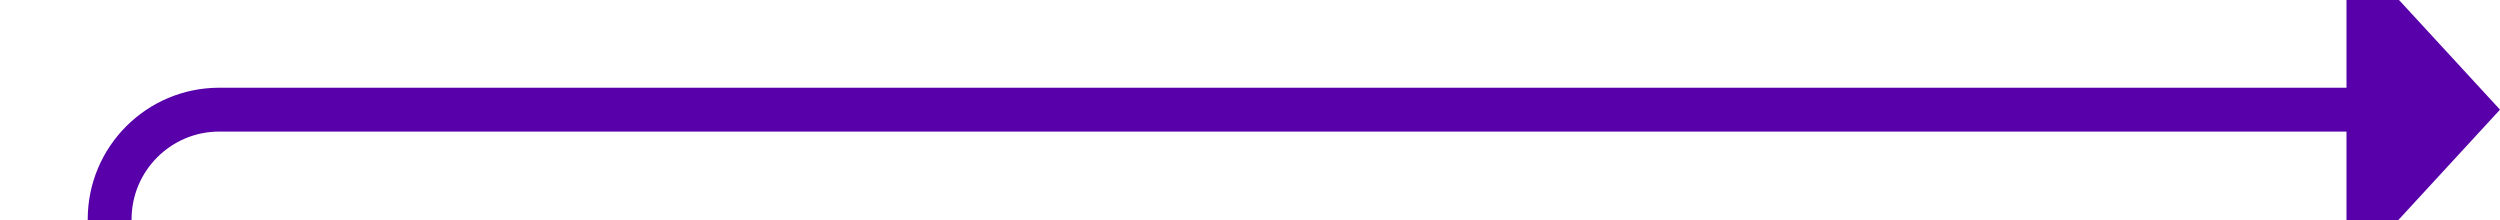
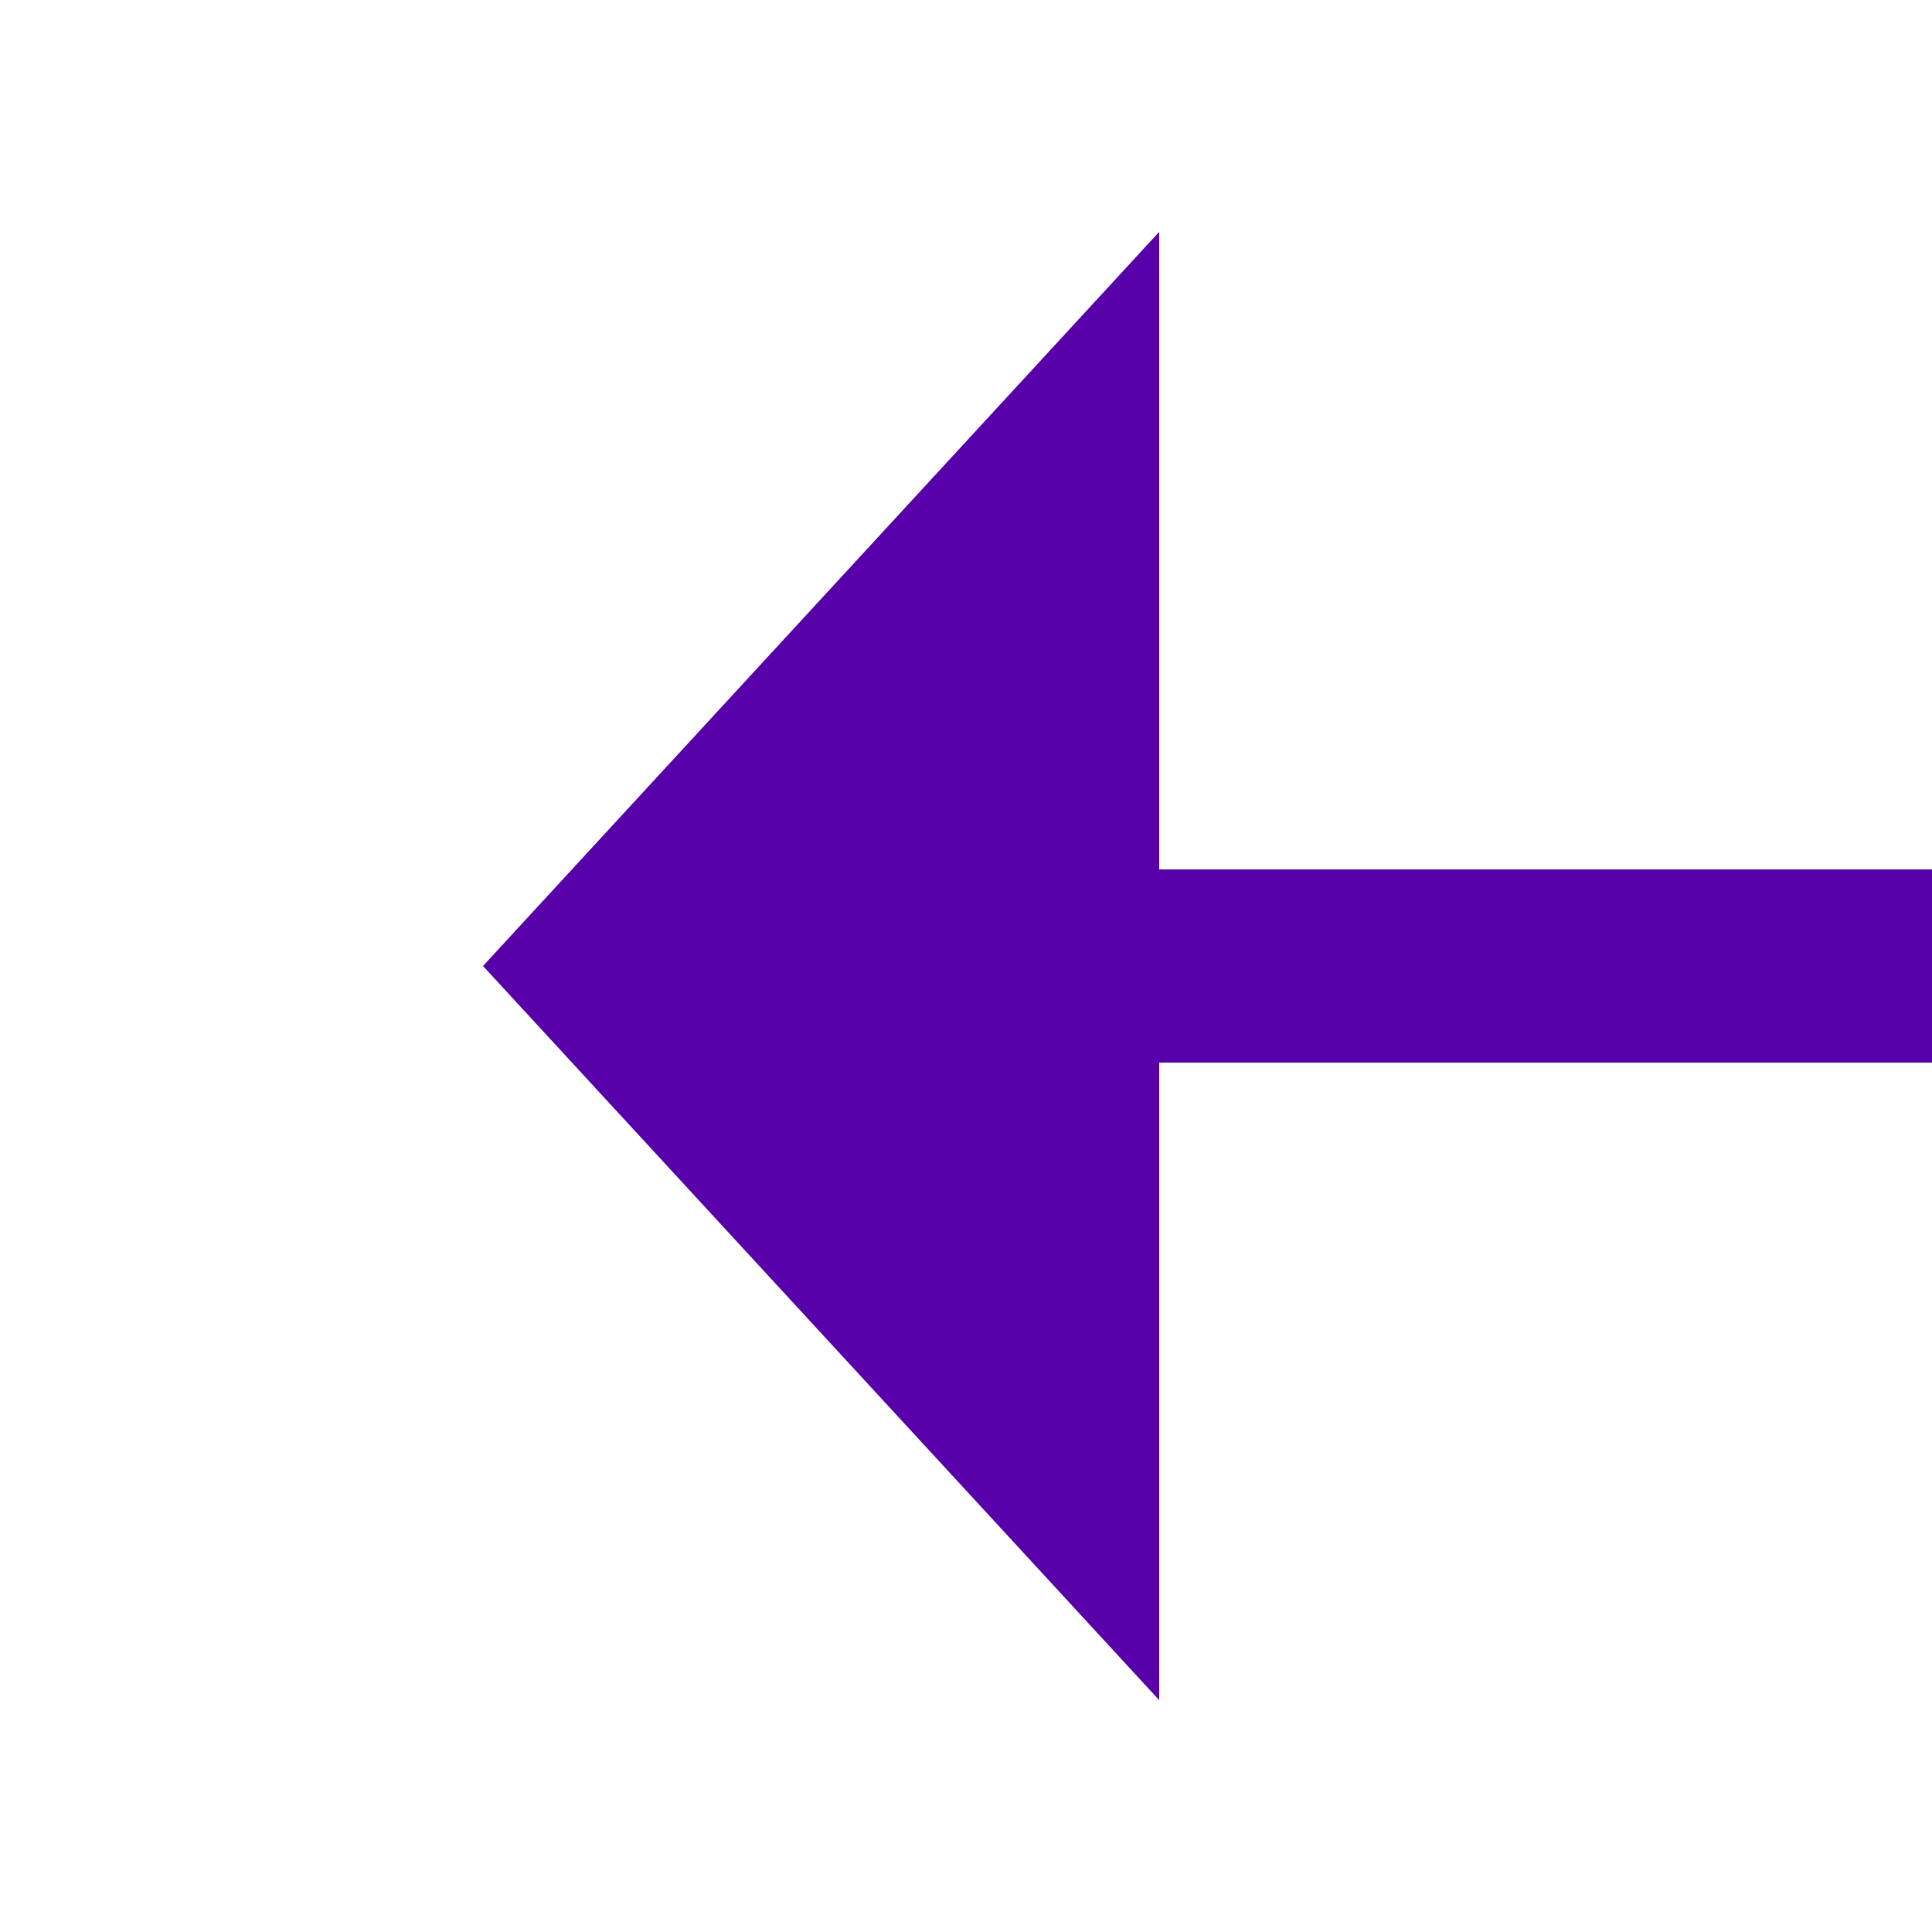
- <svg xmlns="http://www.w3.org/2000/svg" version="1.1" width="114px" height="10px" preserveAspectRatio="xMinYMid meet" viewBox="1633 1381 114 8">
-   <path d="M 1310 1475  L 1633 1475  A 5 5 0 0 0 1638 1470 L 1638 1390  A 5 5 0 0 1 1643 1385 L 1741 1385  " stroke-width="2" stroke-dasharray="0" stroke="rgba(88, 0, 170, 1)" fill="none" class="stroke" />
-   <path d="M 1311.5 1471.5  A 3.5 3.5 0 0 0 1308 1475 A 3.5 3.5 0 0 0 1311.5 1478.5 A 3.5 3.5 0 0 0 1315 1475 A 3.5 3.5 0 0 0 1311.5 1471.5 Z M 1740 1392.6  L 1747 1385  L 1740 1377.4  L 1740 1392.6  Z " fill-rule="nonzero" fill="rgba(88, 0, 170, 1)" stroke="none" class="fill" />
+ <svg xmlns="http://www.w3.org/2000/svg" version="1.1" width="20px" height="20px" preserveAspectRatio="xMinYMid meet" viewBox="1598 1449 20 18">
+   <path d="M 1694 1458  L 1609 1458  " stroke-width="2" stroke-dasharray="0" stroke="rgba(88, 0, 170, 1)" fill="none" class="stroke" />
+   <path d="M 1692.5 1454.5  A 3.5 3.5 0 0 0 1689 1458 A 3.5 3.5 0 0 0 1692.5 1461.5 A 3.5 3.5 0 0 0 1696 1458 A 3.5 3.5 0 0 0 1692.5 1454.5 Z M 1610 1450.4  L 1603 1458  L 1610 1465.6  L 1610 1450.4  Z " fill-rule="nonzero" fill="rgba(88, 0, 170, 1)" stroke="none" class="fill" />
</svg>
